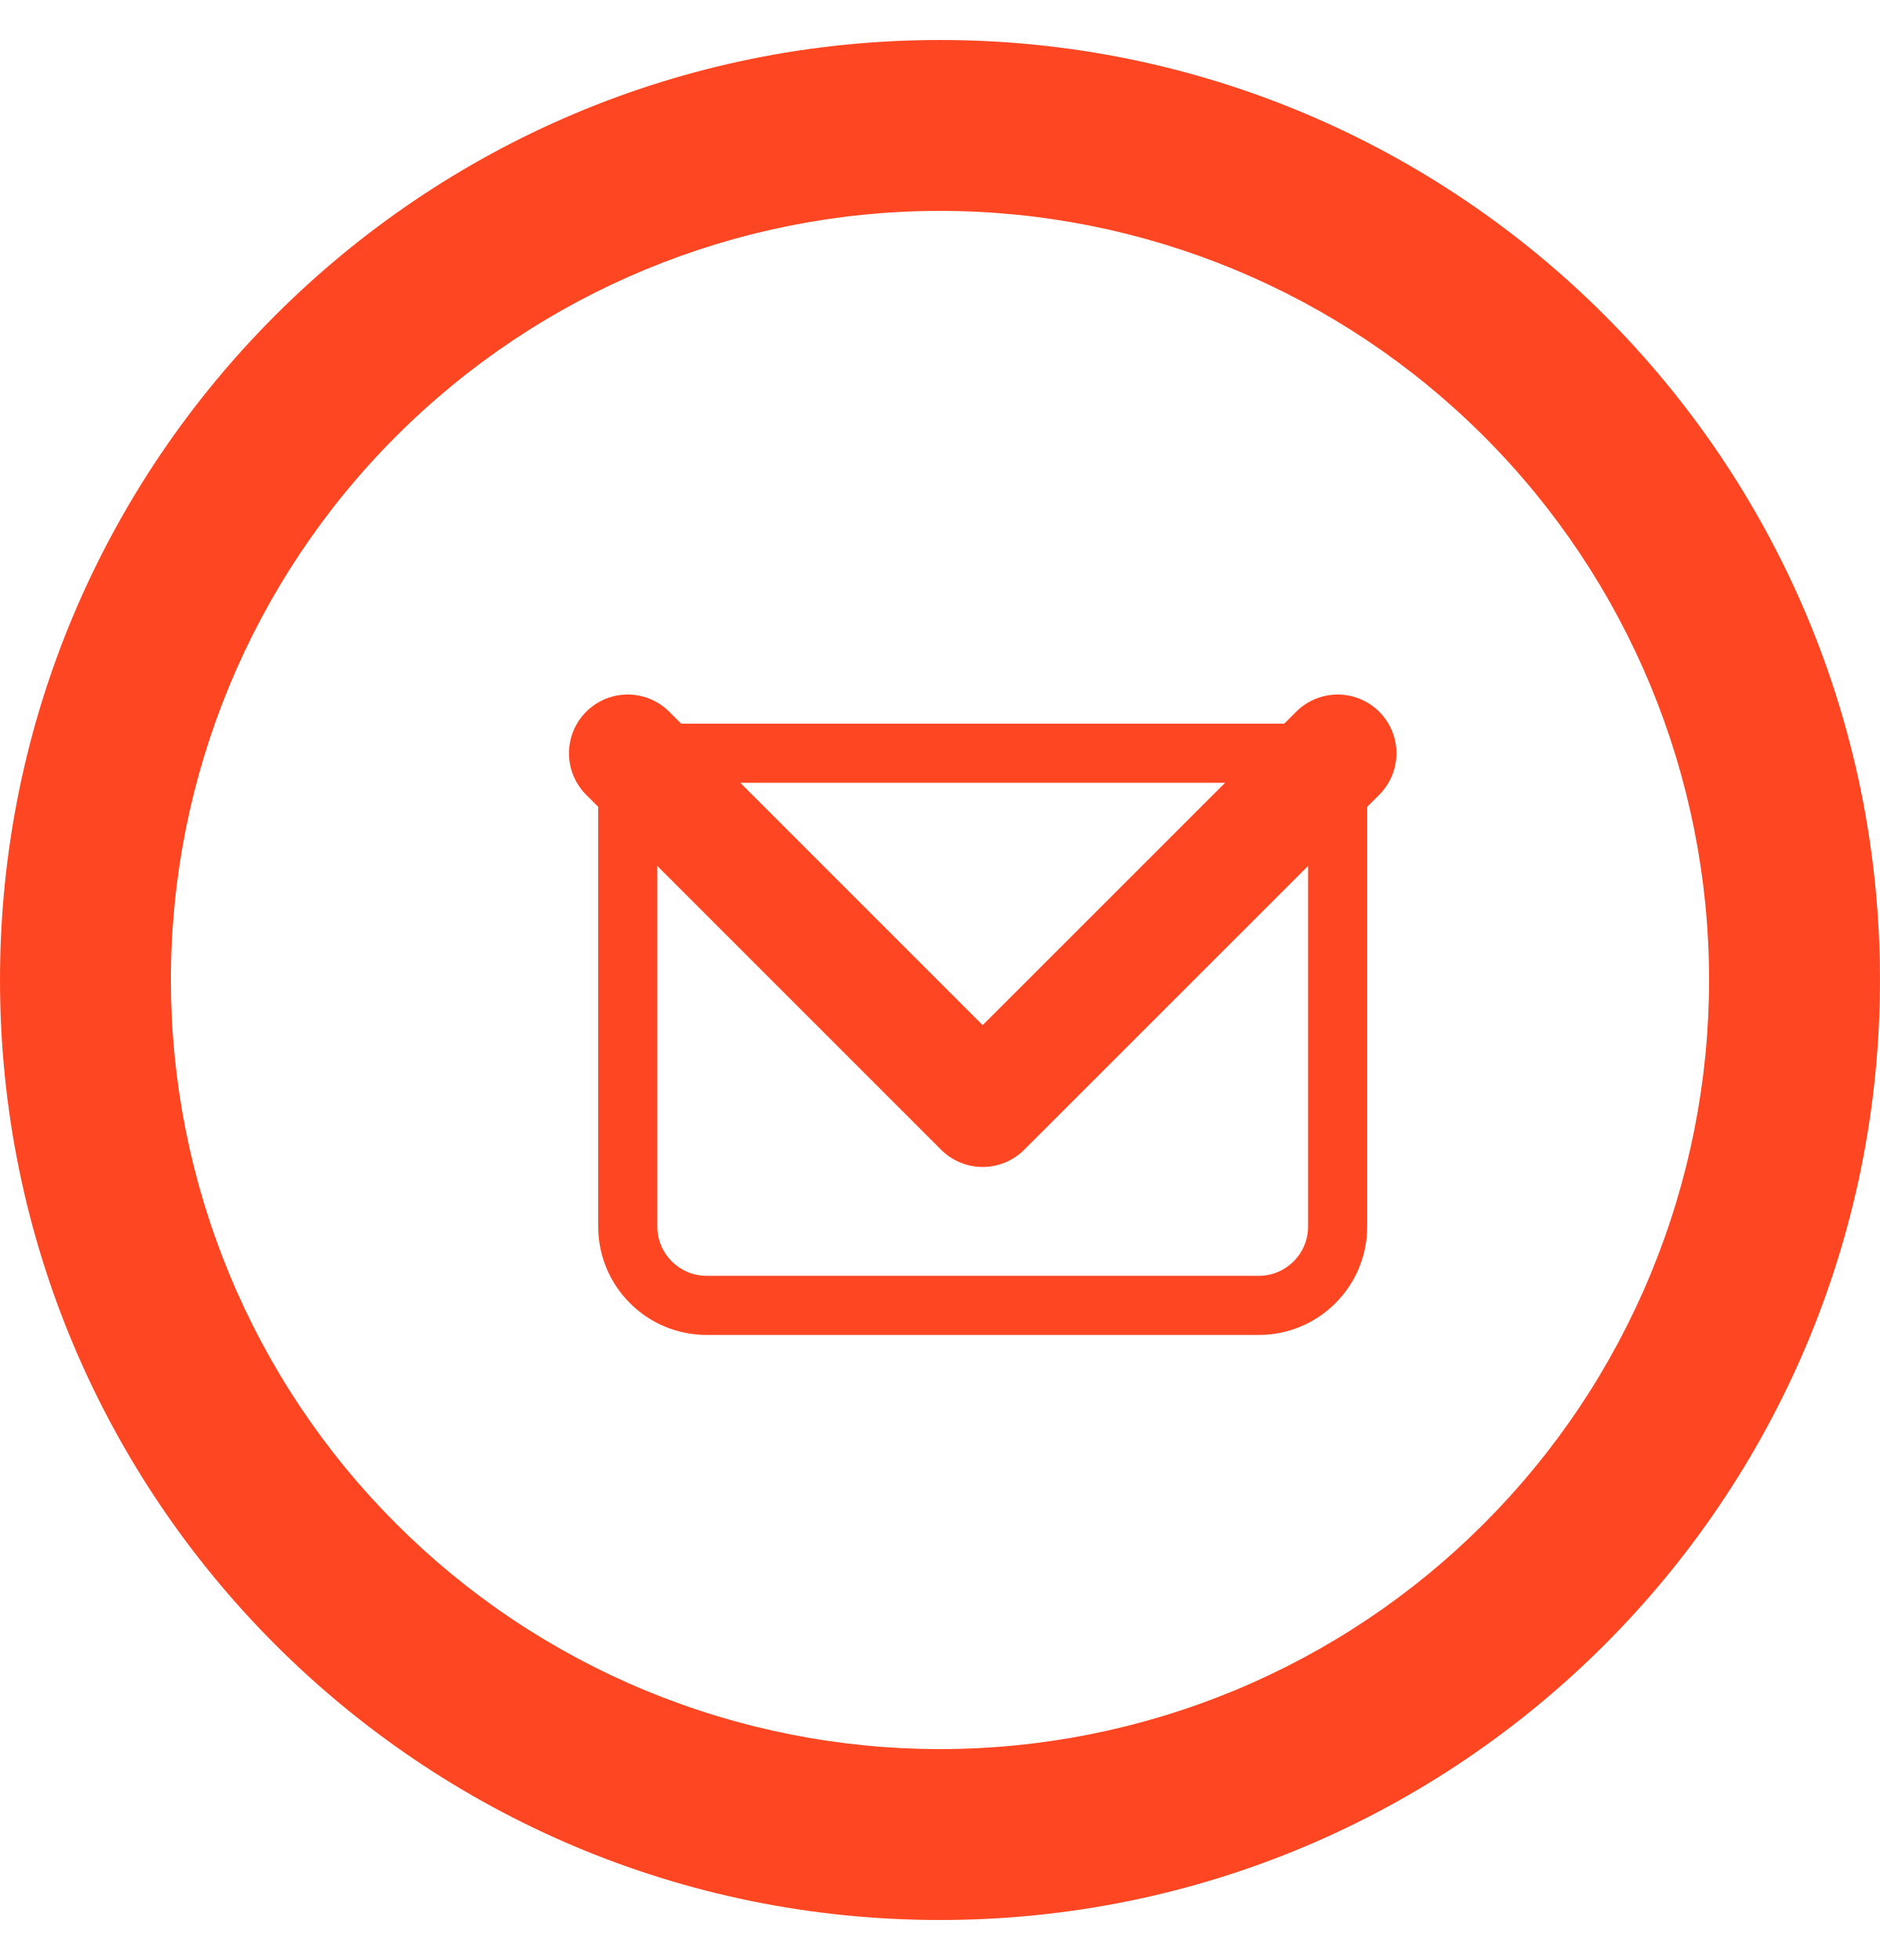
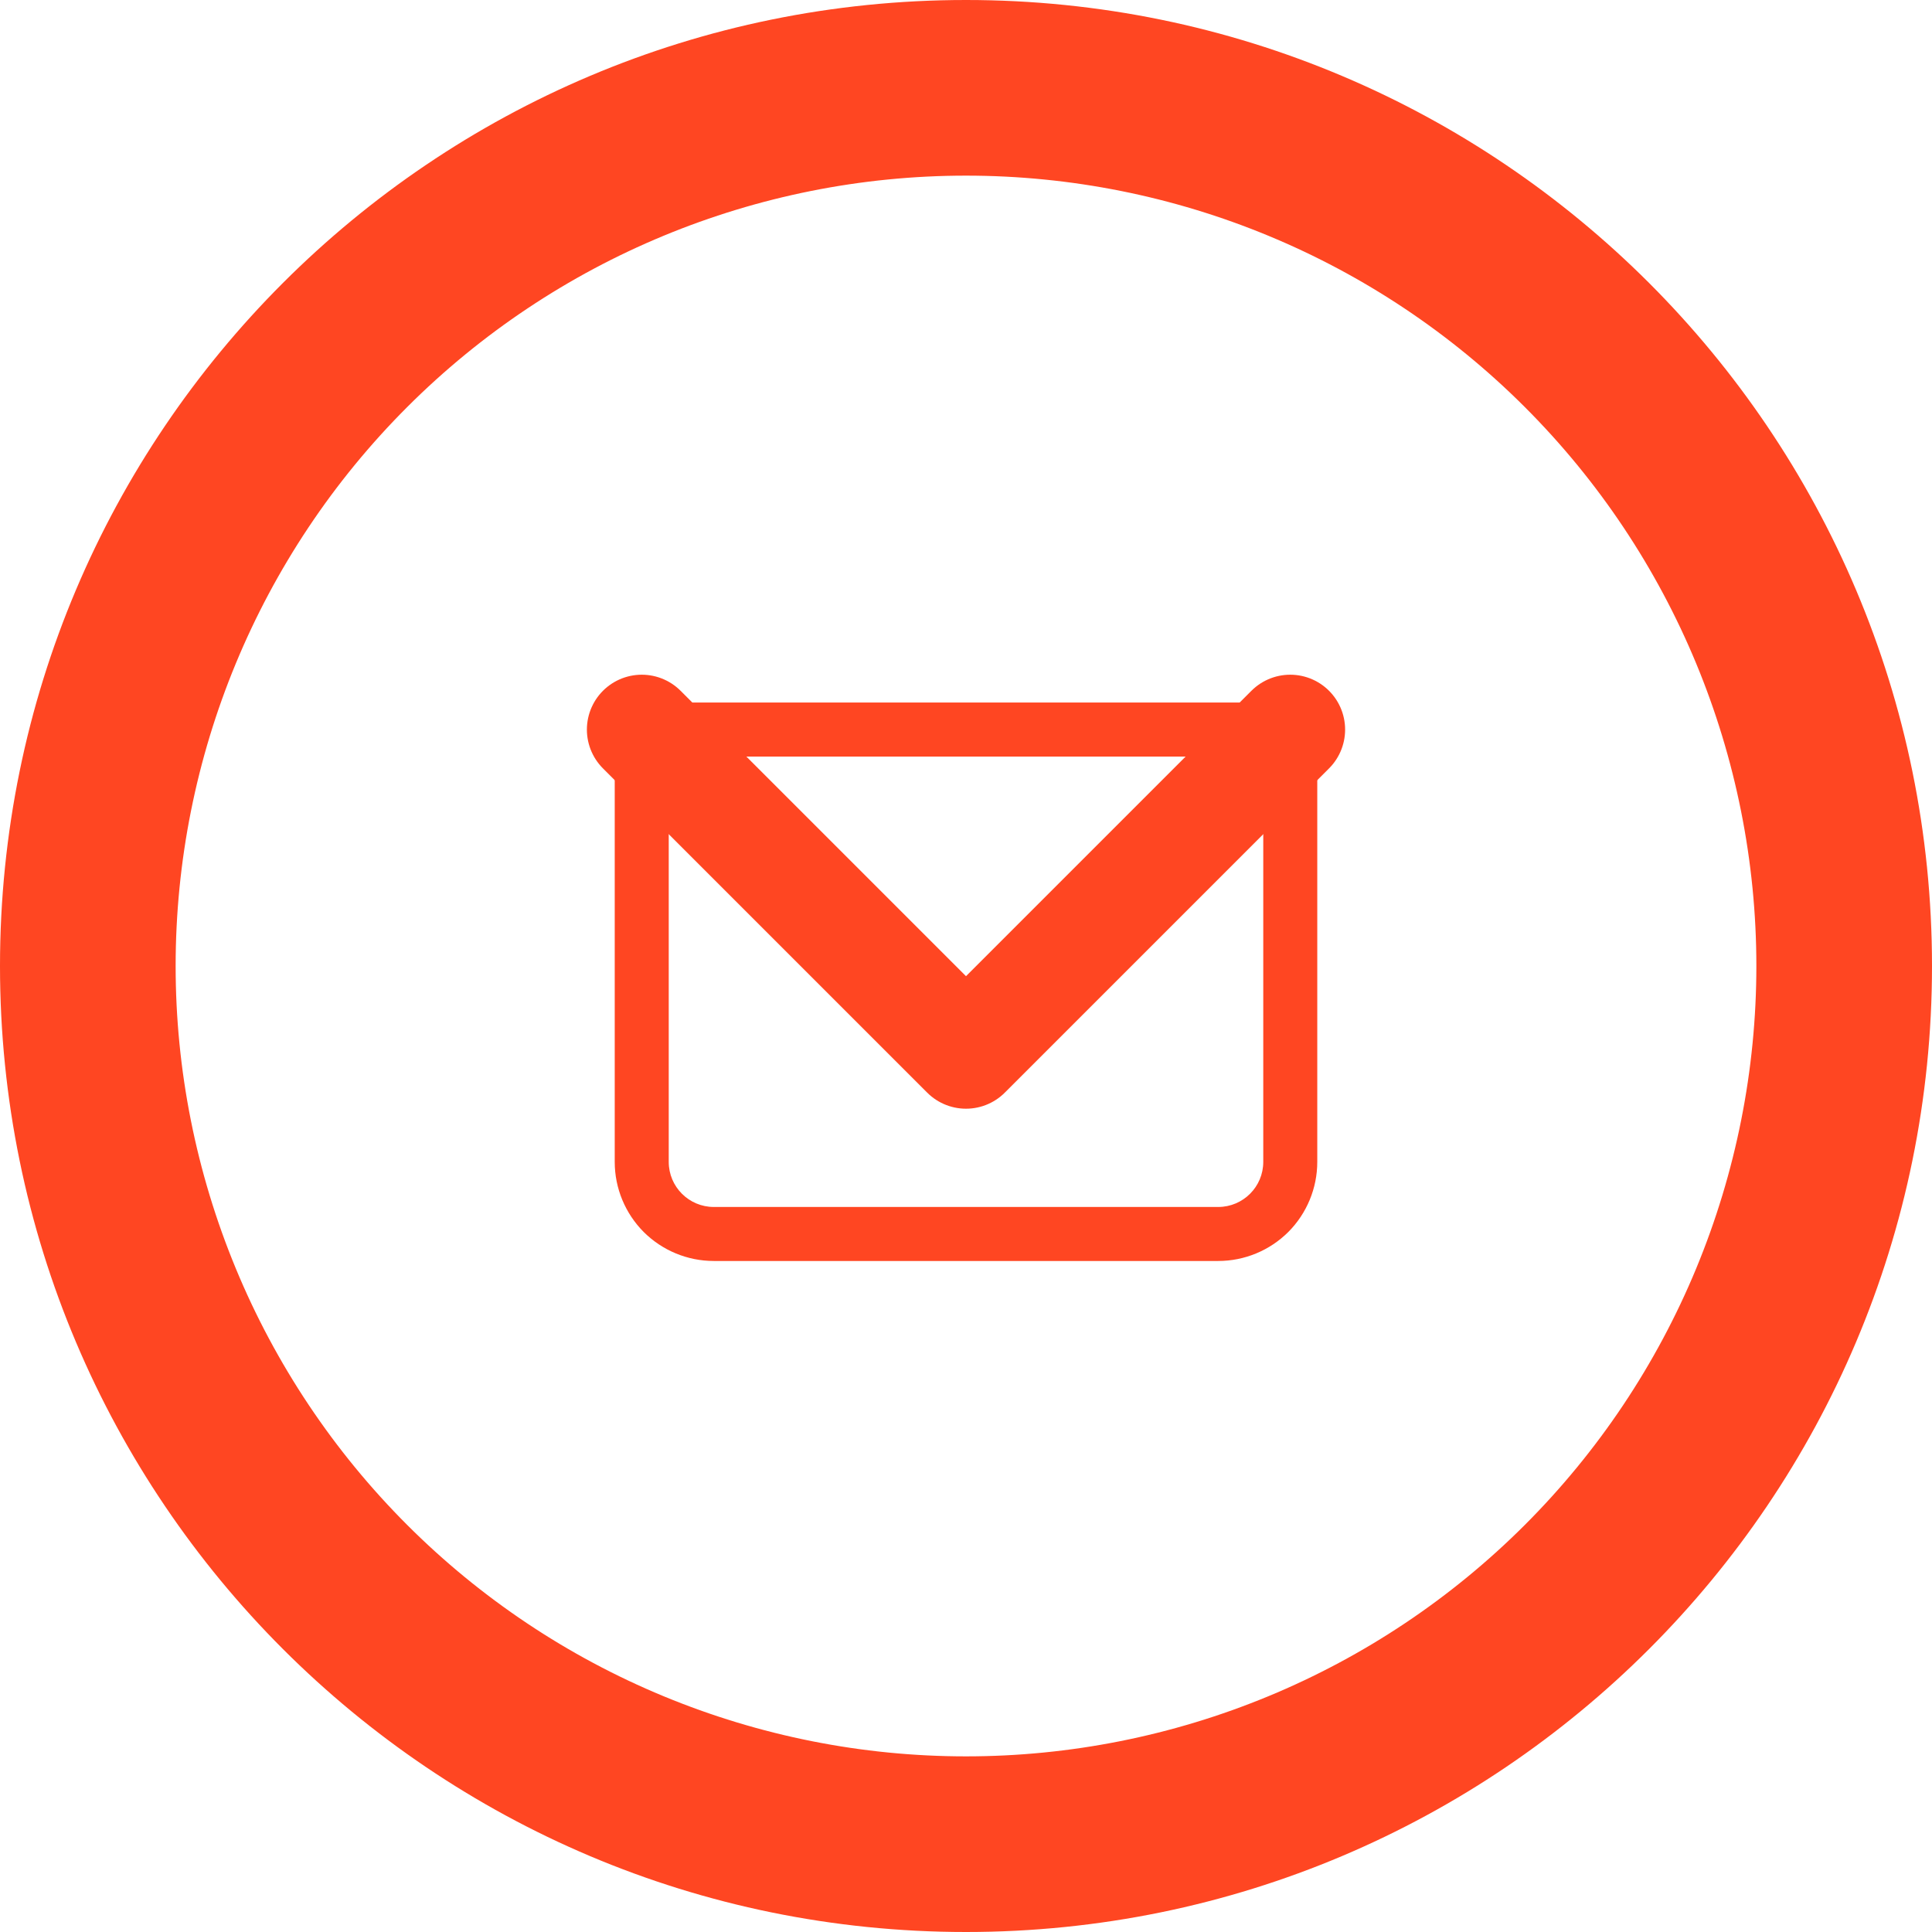
- <svg xmlns="http://www.w3.org/2000/svg" width="47" height="49" viewBox="0 0 20 20" fill="none">
-   <path fill-rule="evenodd" clip-rule="evenodd" d="M20 10C20 15.523 15.523 20 10 20C4.477 20 0 15.523 0 10C0 4.477 4.477 0 10 0C15.523 0 20 4.477 20 10ZM18.182 10C18.182 11.075 17.97 12.138 17.559 13.131C17.148 14.124 16.545 15.026 15.785 15.785C15.026 16.545 14.124 17.148 13.131 17.559C12.138 17.97 11.075 18.182 10 18.182C8.926 18.182 7.862 17.97 6.869 17.559C5.876 17.148 4.974 16.545 4.215 15.785C3.455 15.026 2.852 14.124 2.441 13.131C2.03 12.138 1.818 11.075 1.818 10C1.818 7.83 2.68 5.749 4.215 4.215C5.749 2.68 7.83 1.818 10 1.818C12.17 1.818 14.251 2.68 15.785 4.215C17.32 5.749 18.182 7.83 18.182 10Z" fill="#FF4622" />
-   <path d="M6.678 7.588V7.273C6.595 7.273 6.515 7.306 6.456 7.365C6.397 7.424 6.364 7.504 6.364 7.588H6.678ZM14.231 7.588H14.545C14.545 7.504 14.512 7.424 14.453 7.365C14.394 7.306 14.314 7.273 14.231 7.273V7.588ZM6.678 7.902H14.231V7.273H6.678V7.902ZM13.916 7.588V12.623H14.545V7.588H13.916ZM13.392 13.147H7.517V13.776H13.392V13.147ZM6.993 12.623V7.588H6.364V12.623H6.993ZM7.517 13.147C7.228 13.147 6.993 12.912 6.993 12.623H6.364C6.364 12.929 6.485 13.222 6.702 13.438C6.918 13.655 7.211 13.776 7.517 13.776V13.147ZM13.916 12.623C13.916 12.912 13.681 13.147 13.392 13.147V13.776C13.698 13.776 13.991 13.655 14.207 13.438C14.424 13.222 14.545 12.929 14.545 12.623H13.916Z" fill="#FF4622" />
-   <path d="M6.678 7.588L10.454 11.364L14.231 7.588" stroke="#FF4622" stroke-width="1.25" stroke-linecap="round" stroke-linejoin="round" />
+ <svg xmlns="http://www.w3.org/2000/svg" width="50" height="50" viewBox="0 0 22 22" fill="none">
+   <path fill-rule="evenodd" clip-rule="evenodd" d="M22 11C22 17.075 17.075 22 11 22C4.925 22 0 17.075 0 11C0 4.925 4.925 0 11 0C17.075 0 22 4.925 22 11ZM20 11C20 12.182 19.767 13.352 19.315 14.444C18.863 15.536 18.2 16.528 17.364 17.364C16.528 18.2 15.536 18.863 14.444 19.315C13.352 19.767 12.182 20 11 20C9.818 20 8.648 19.767 7.556 19.315C6.464 18.863 5.472 18.2 4.636 17.364C3.8 16.528 3.137 15.536 2.685 14.444C2.233 13.352 2 12.182 2 11C2 8.613 2.948 6.324 4.636 4.636C6.324 2.948 8.613 2 11 2C13.387 2 15.676 2.948 17.364 4.636C19.052 6.324 20 8.613 20 11Z" fill="#FF4622" />
+   <path d="M7.308 8.308V8C7.226 8 7.148 8.032 7.09 8.09C7.032 8.148 7 8.226 7 8.308H7.308ZM14.692 8.308H15C15 8.226 14.968 8.148 14.91 8.09C14.852 8.032 14.774 8 14.692 8V8.308ZM7.308 8.615H14.692V8H7.308V8.615ZM14.385 8.308V13.231H15V8.308H14.385ZM13.872 13.744H8.128V14.359H13.872V13.744ZM7.615 13.231V8.308H7V13.231H7.615ZM8.128 13.744C7.845 13.744 7.615 13.514 7.615 13.231H7C7 13.53 7.119 13.817 7.33 14.029C7.542 14.24 7.829 14.359 8.128 14.359V13.744ZM14.385 13.231C14.385 13.514 14.155 13.744 13.872 13.744V14.359C14.171 14.359 14.458 14.24 14.67 14.029C14.881 13.817 15 13.53 15 13.231H14.385Z" fill="#FF4622" />
+   <path d="M7.308 8.308L11 12L14.692 8.308" stroke="#FF4622" stroke-width="1.25" stroke-linecap="round" stroke-linejoin="round" />
</svg>
